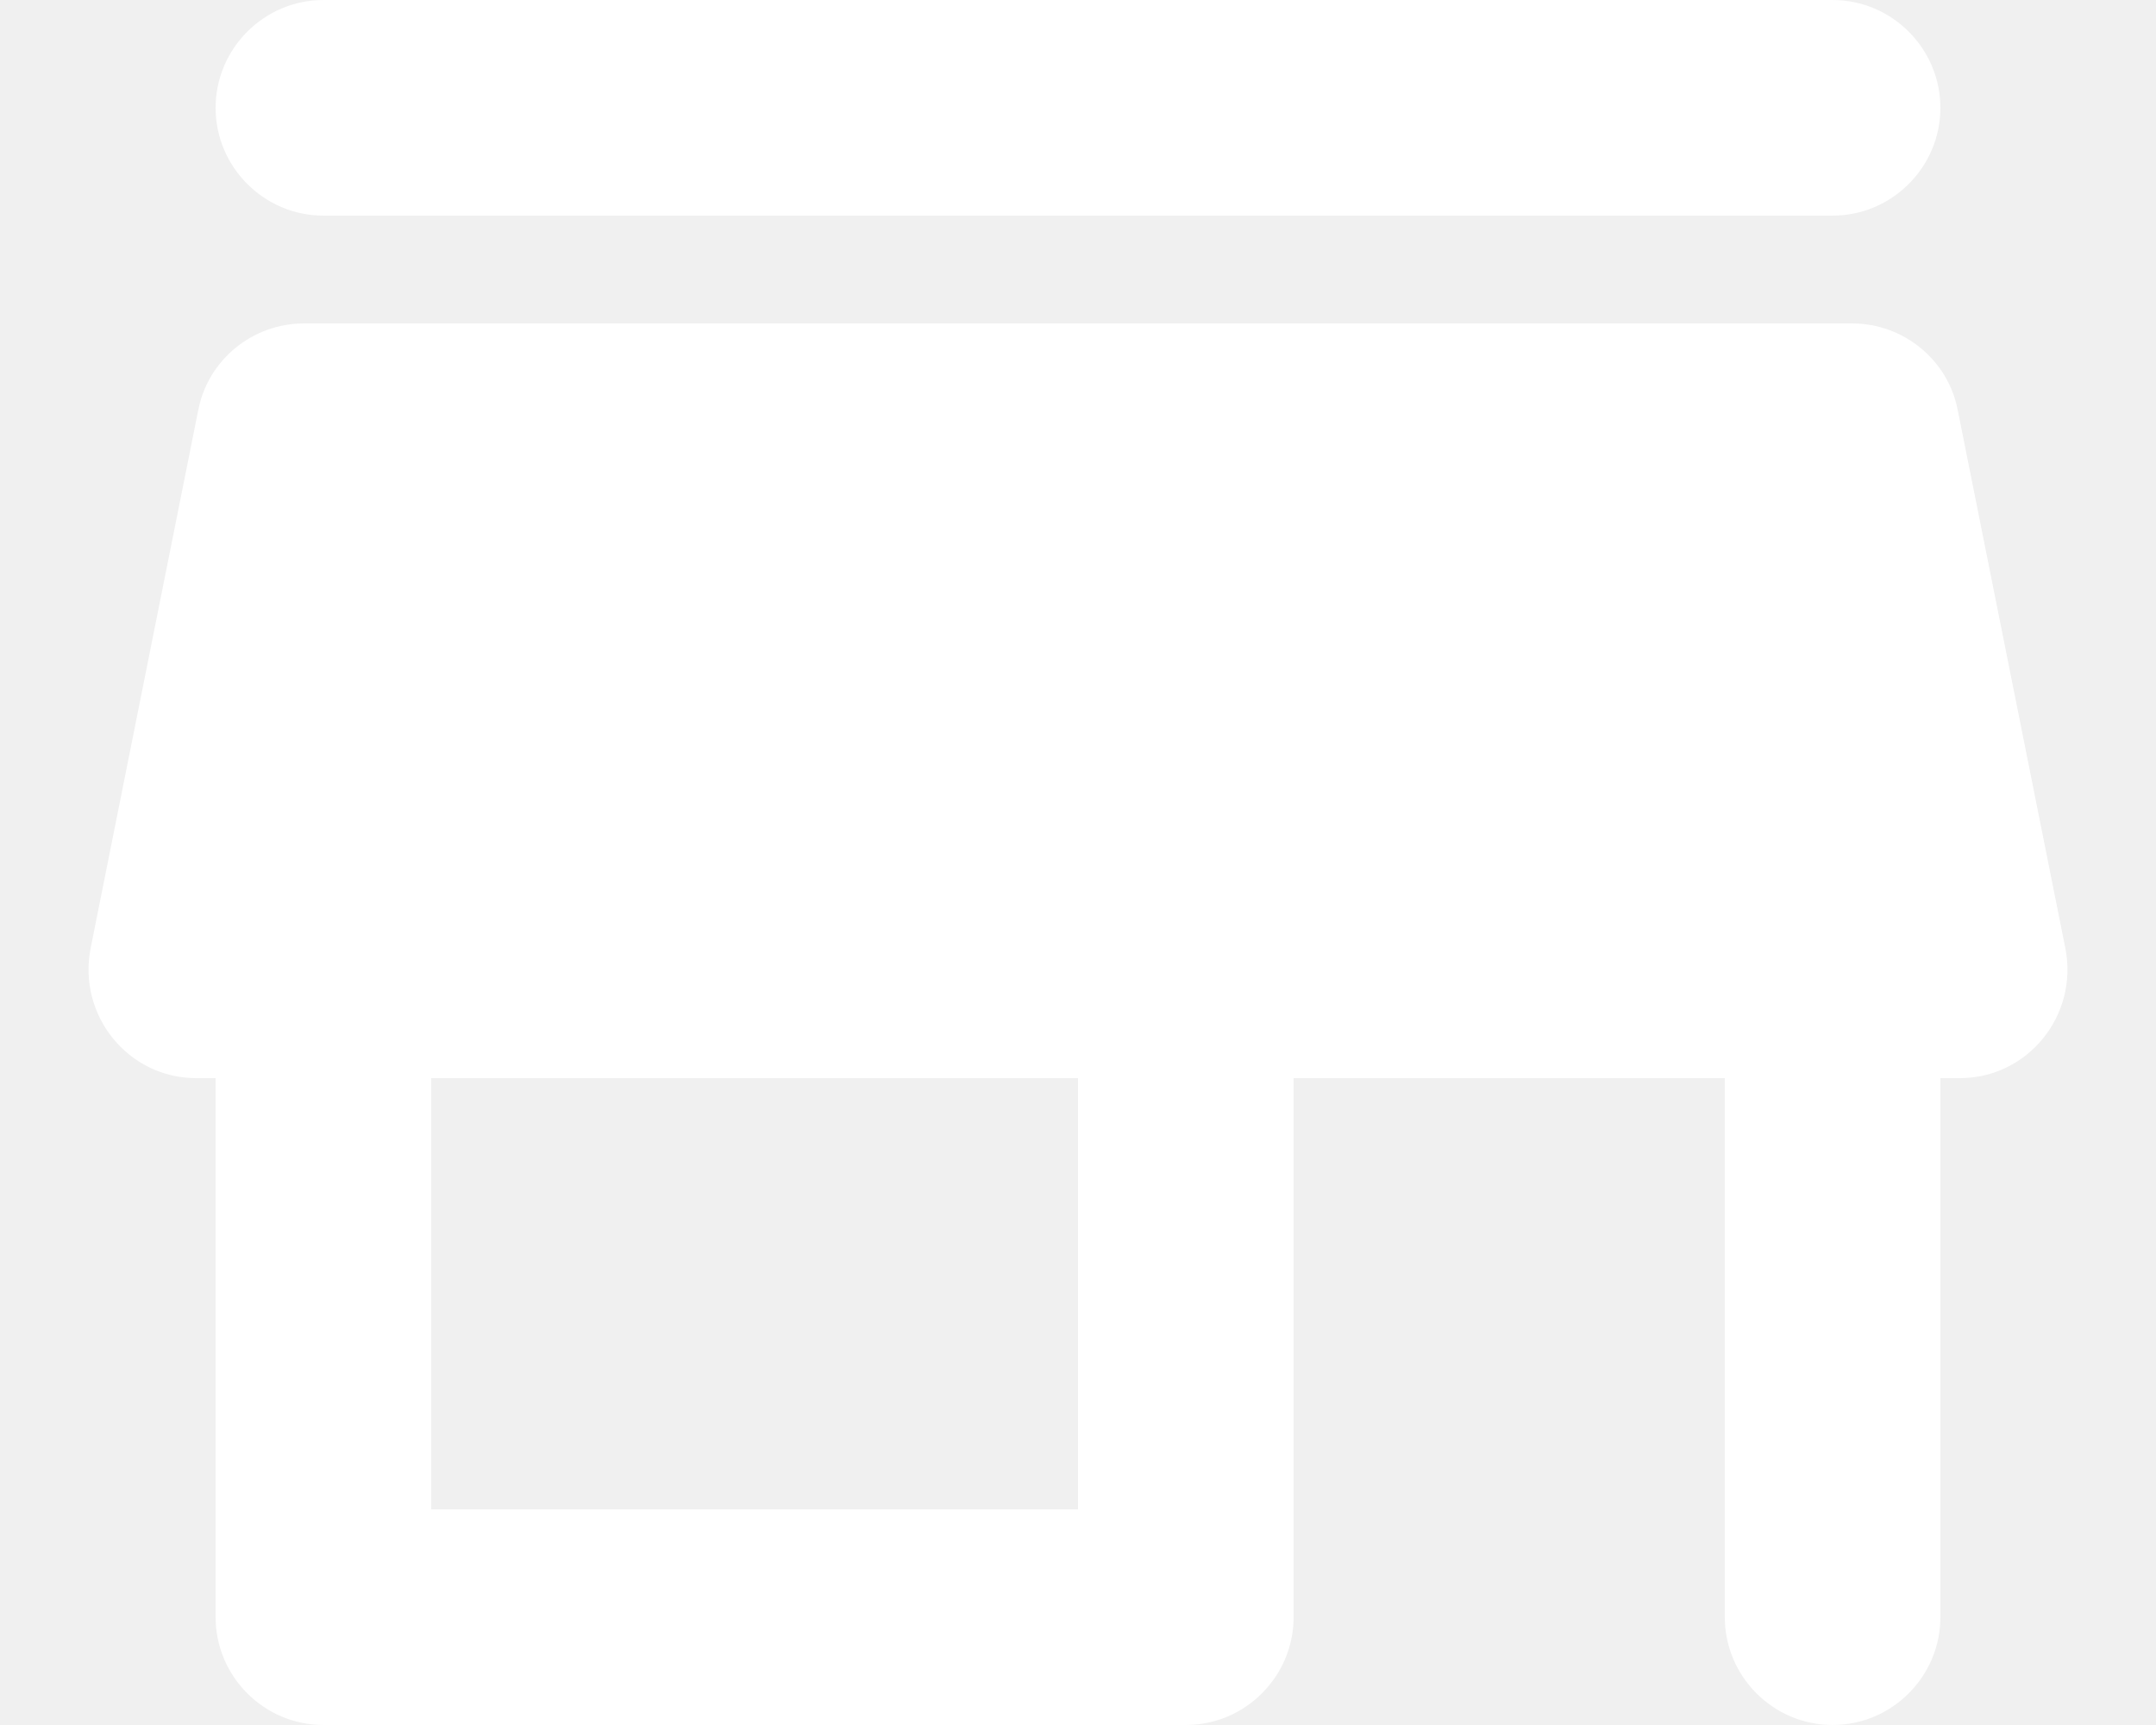
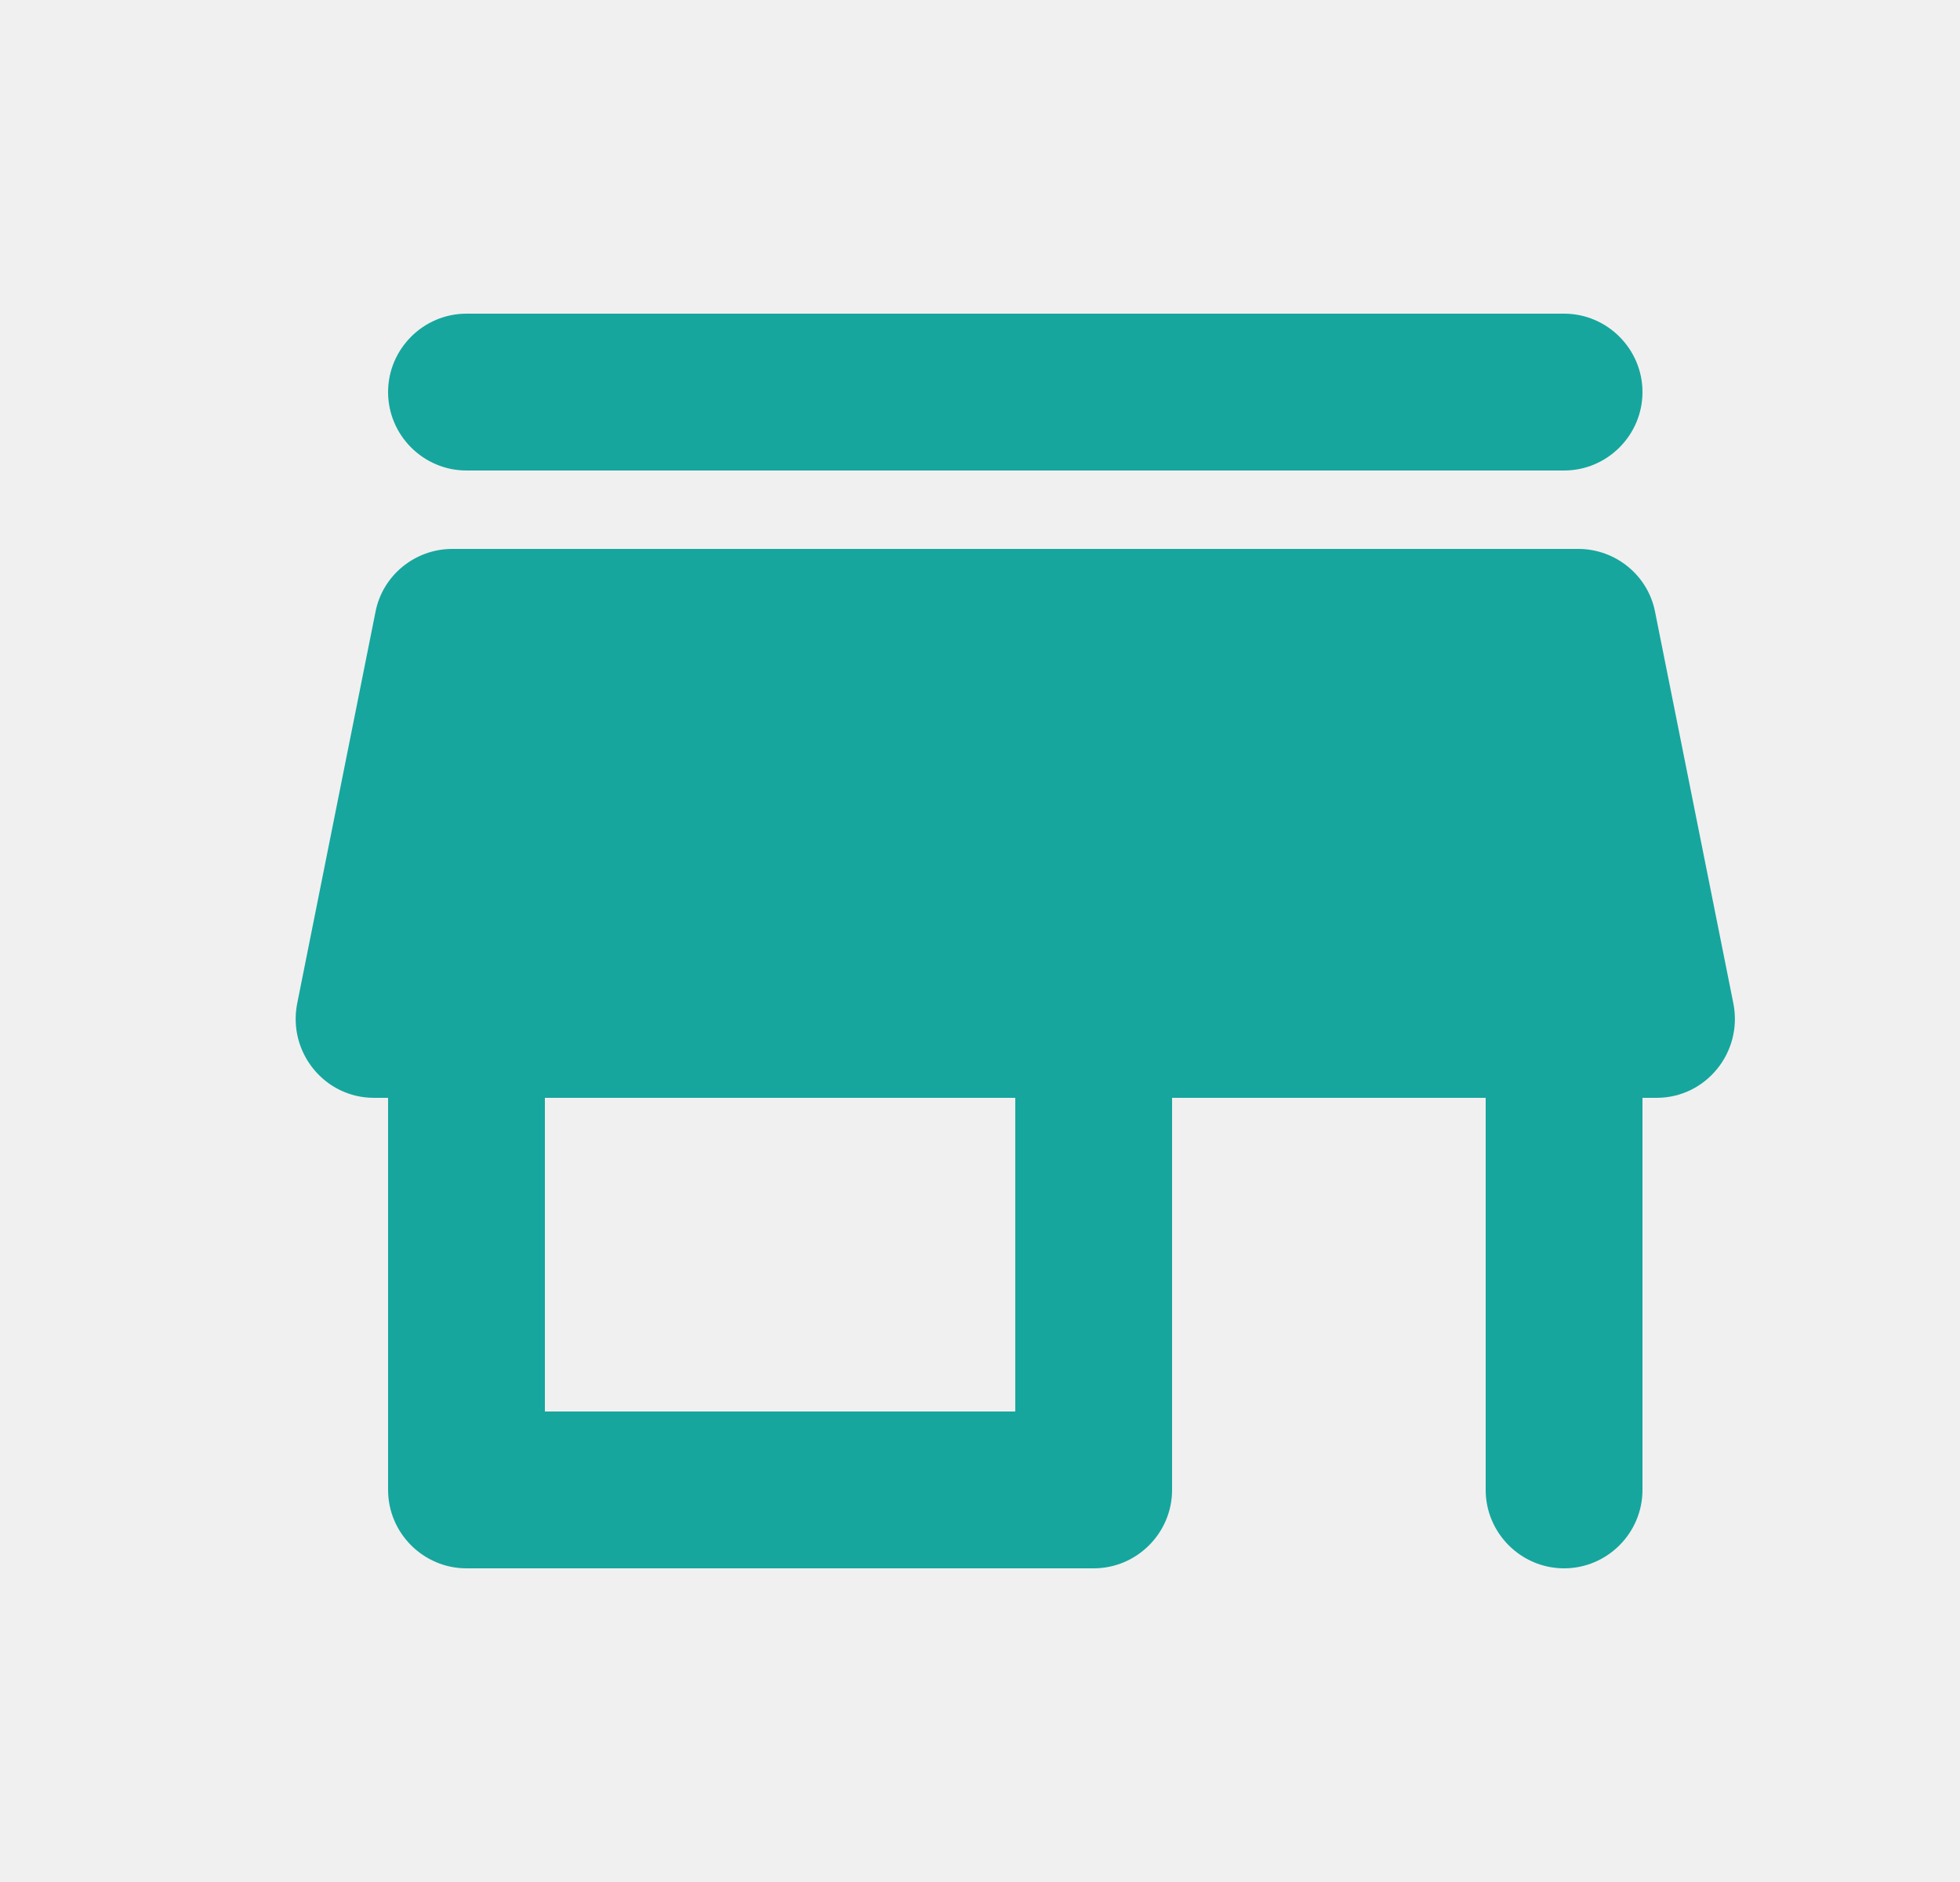
- <svg xmlns="http://www.w3.org/2000/svg" width="20" height="16" viewBox="0 0 20 16">
+ <svg xmlns="http://www.w3.org/2000/svg" width="25" height="24" viewBox="0 0 25 24">
  <g fill="none" fill-rule="evenodd">
-     <path d="M-2-4h24v24H-2z" />
-     <path d="M3 2h14c.55 0 1-.45 1-1s-.45-1-1-1H3c-.55 0-1 .45-1 1s.45 1 1 1zm15.16 1.8c-.09-.46-.5-.8-.98-.8H2.82c-.48 0-.89.34-.98.8l-1 5c-.12.62.35 1.2.98 1.2H2v5c0 .55.45 1 1 1h8c.55 0 1-.45 1-1v-5h4v5c0 .55.45 1 1 1s1-.45 1-1v-5h.18c.63 0 1.1-.58.98-1.2l-1-5zM10 14H4v-4h6v4z" fill="#fff" />
+     <path d="M.95 0h24v24h-24z" />
+     <path d="M5.95 6h14c.55 0 1-.45 1-1s-.45-1-1-1h-14c-.55 0-1 .45-1 1s.45 1 1 1zm15.16 1.8c-.09-.46-.5-.8-.98-.8H5.77c-.48 0-.89.34-.98.8l-1 5c-.12.62.35 1.2.98 1.2h.18v5c0 .55.45 1 1 1h8c.55 0 1-.45 1-1v-5h4v5c0 .55.45 1 1 1s1-.45 1-1v-5h.18c.63 0 1.1-.58.98-1.2l-1-5zM12.95 18h-6v-4h6v4z" fill="#16A69E" />
  </g>
</svg>
